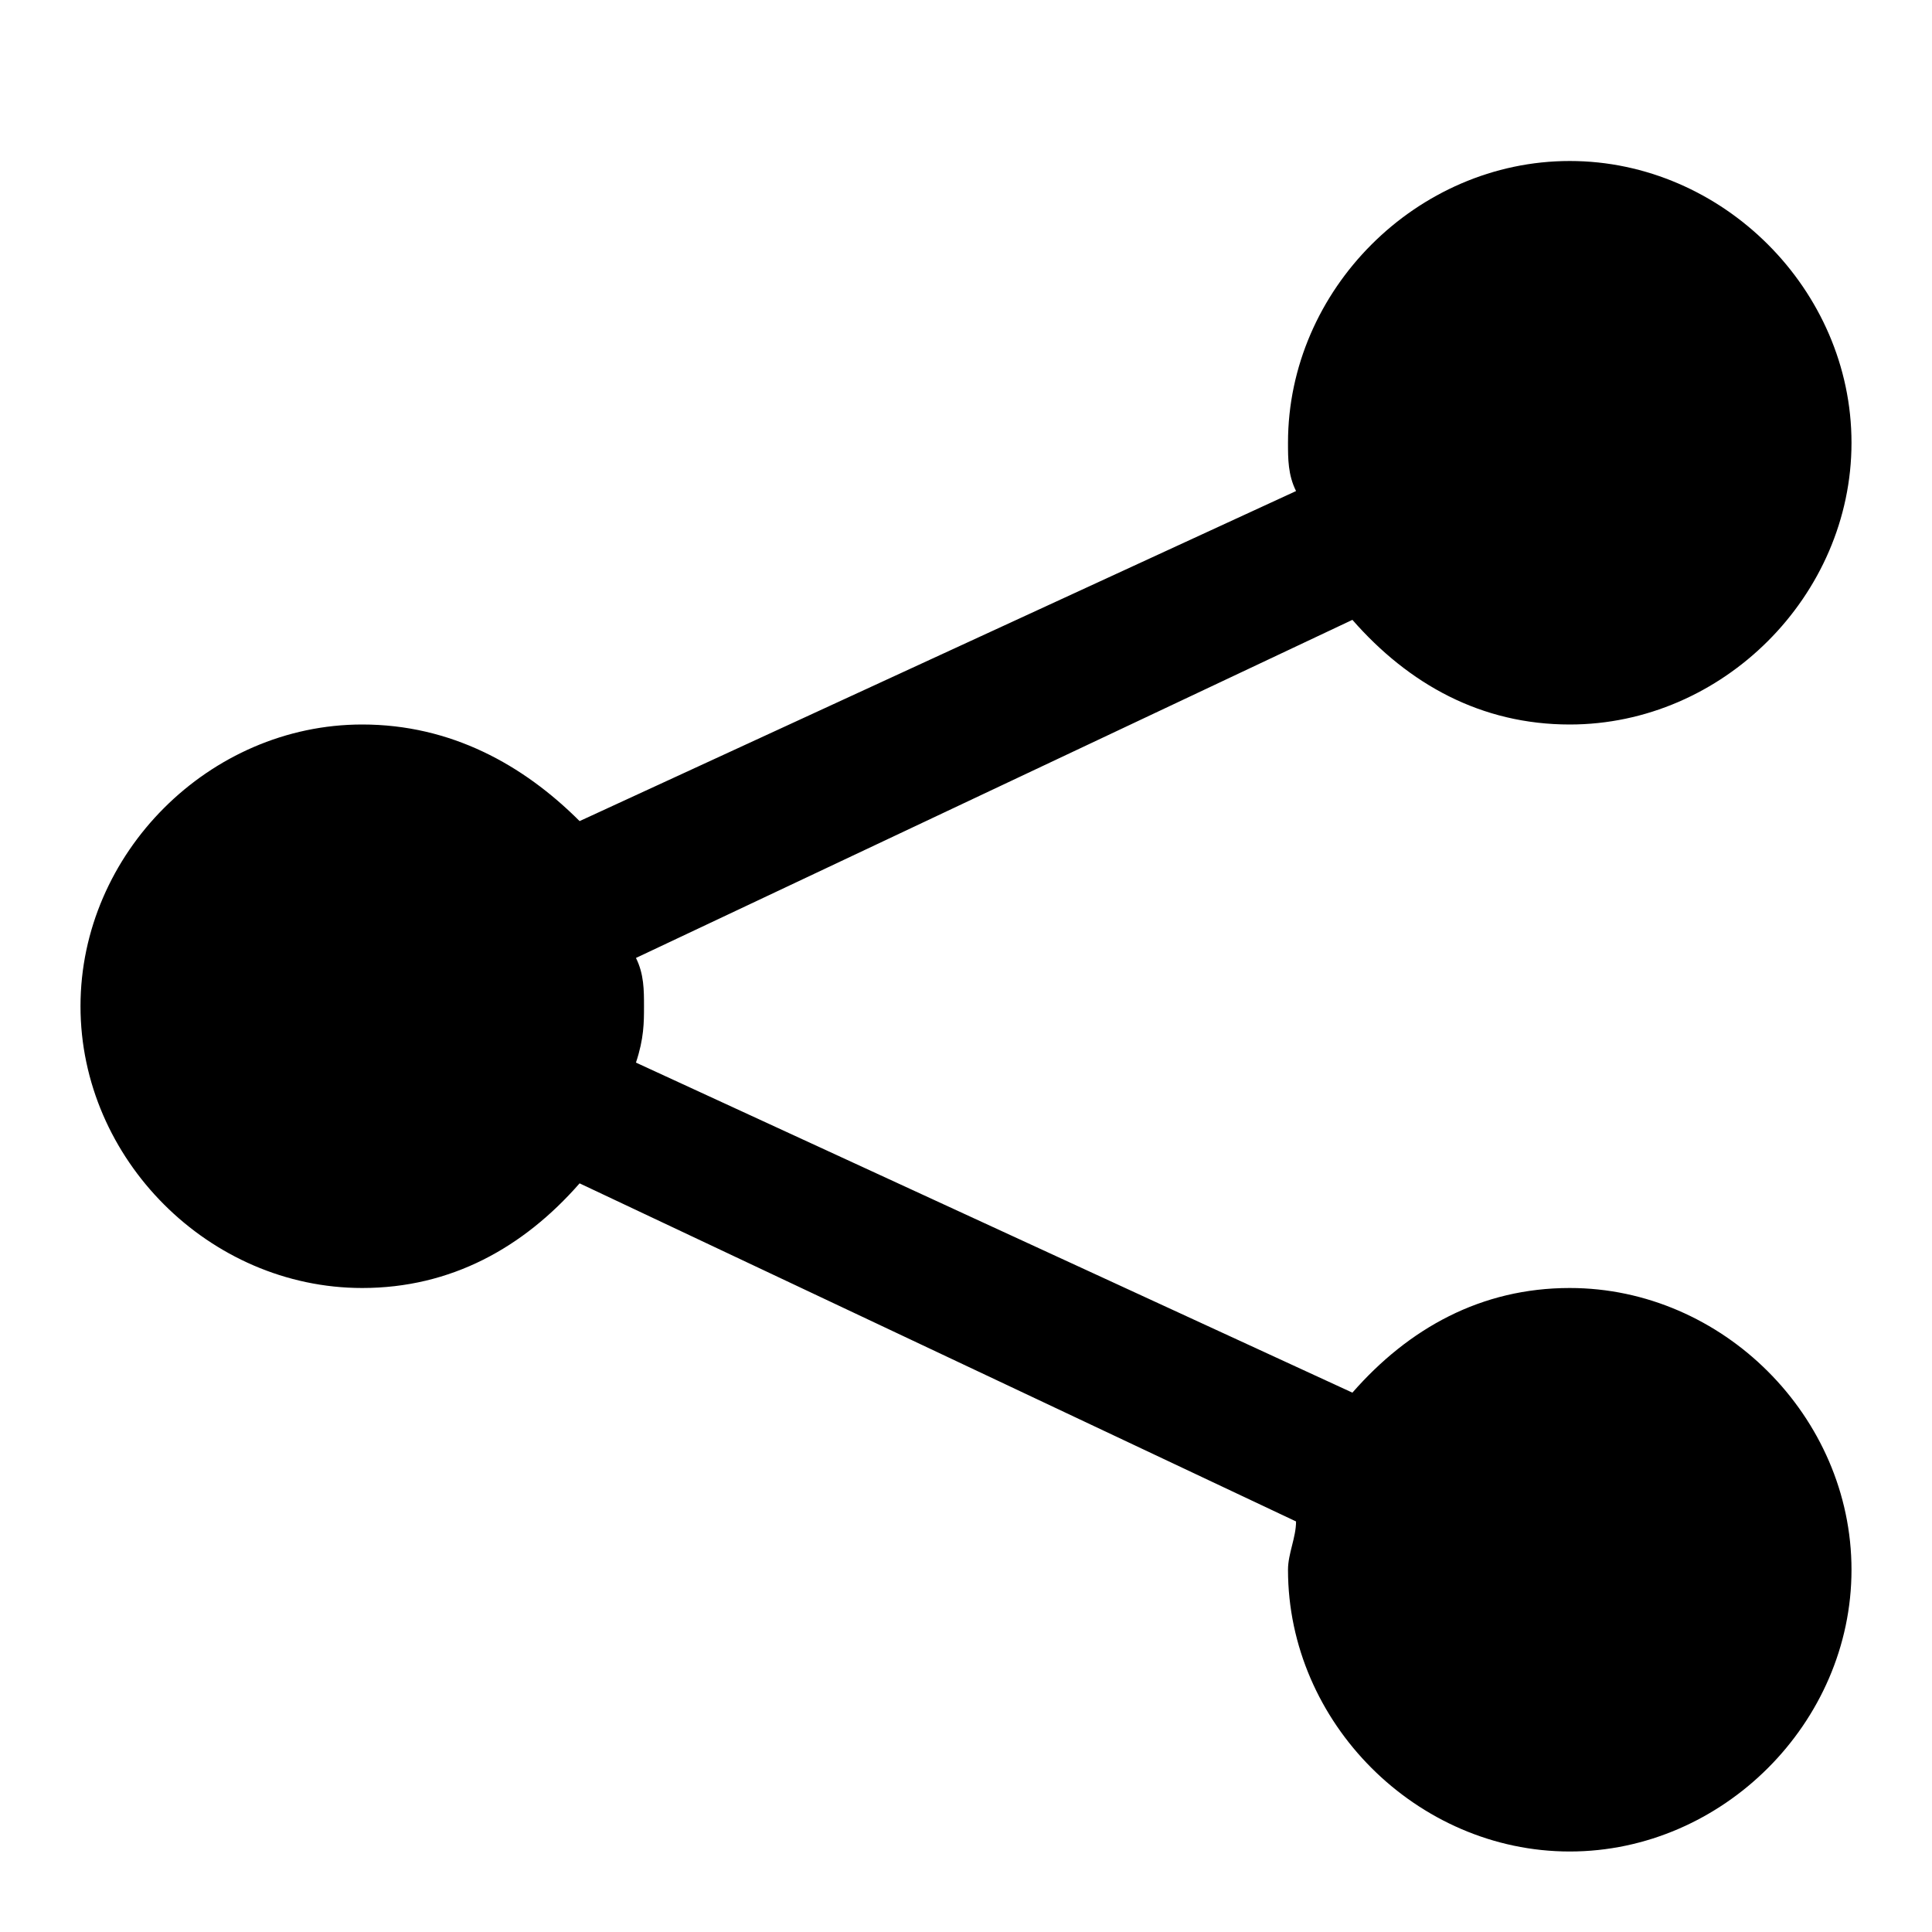
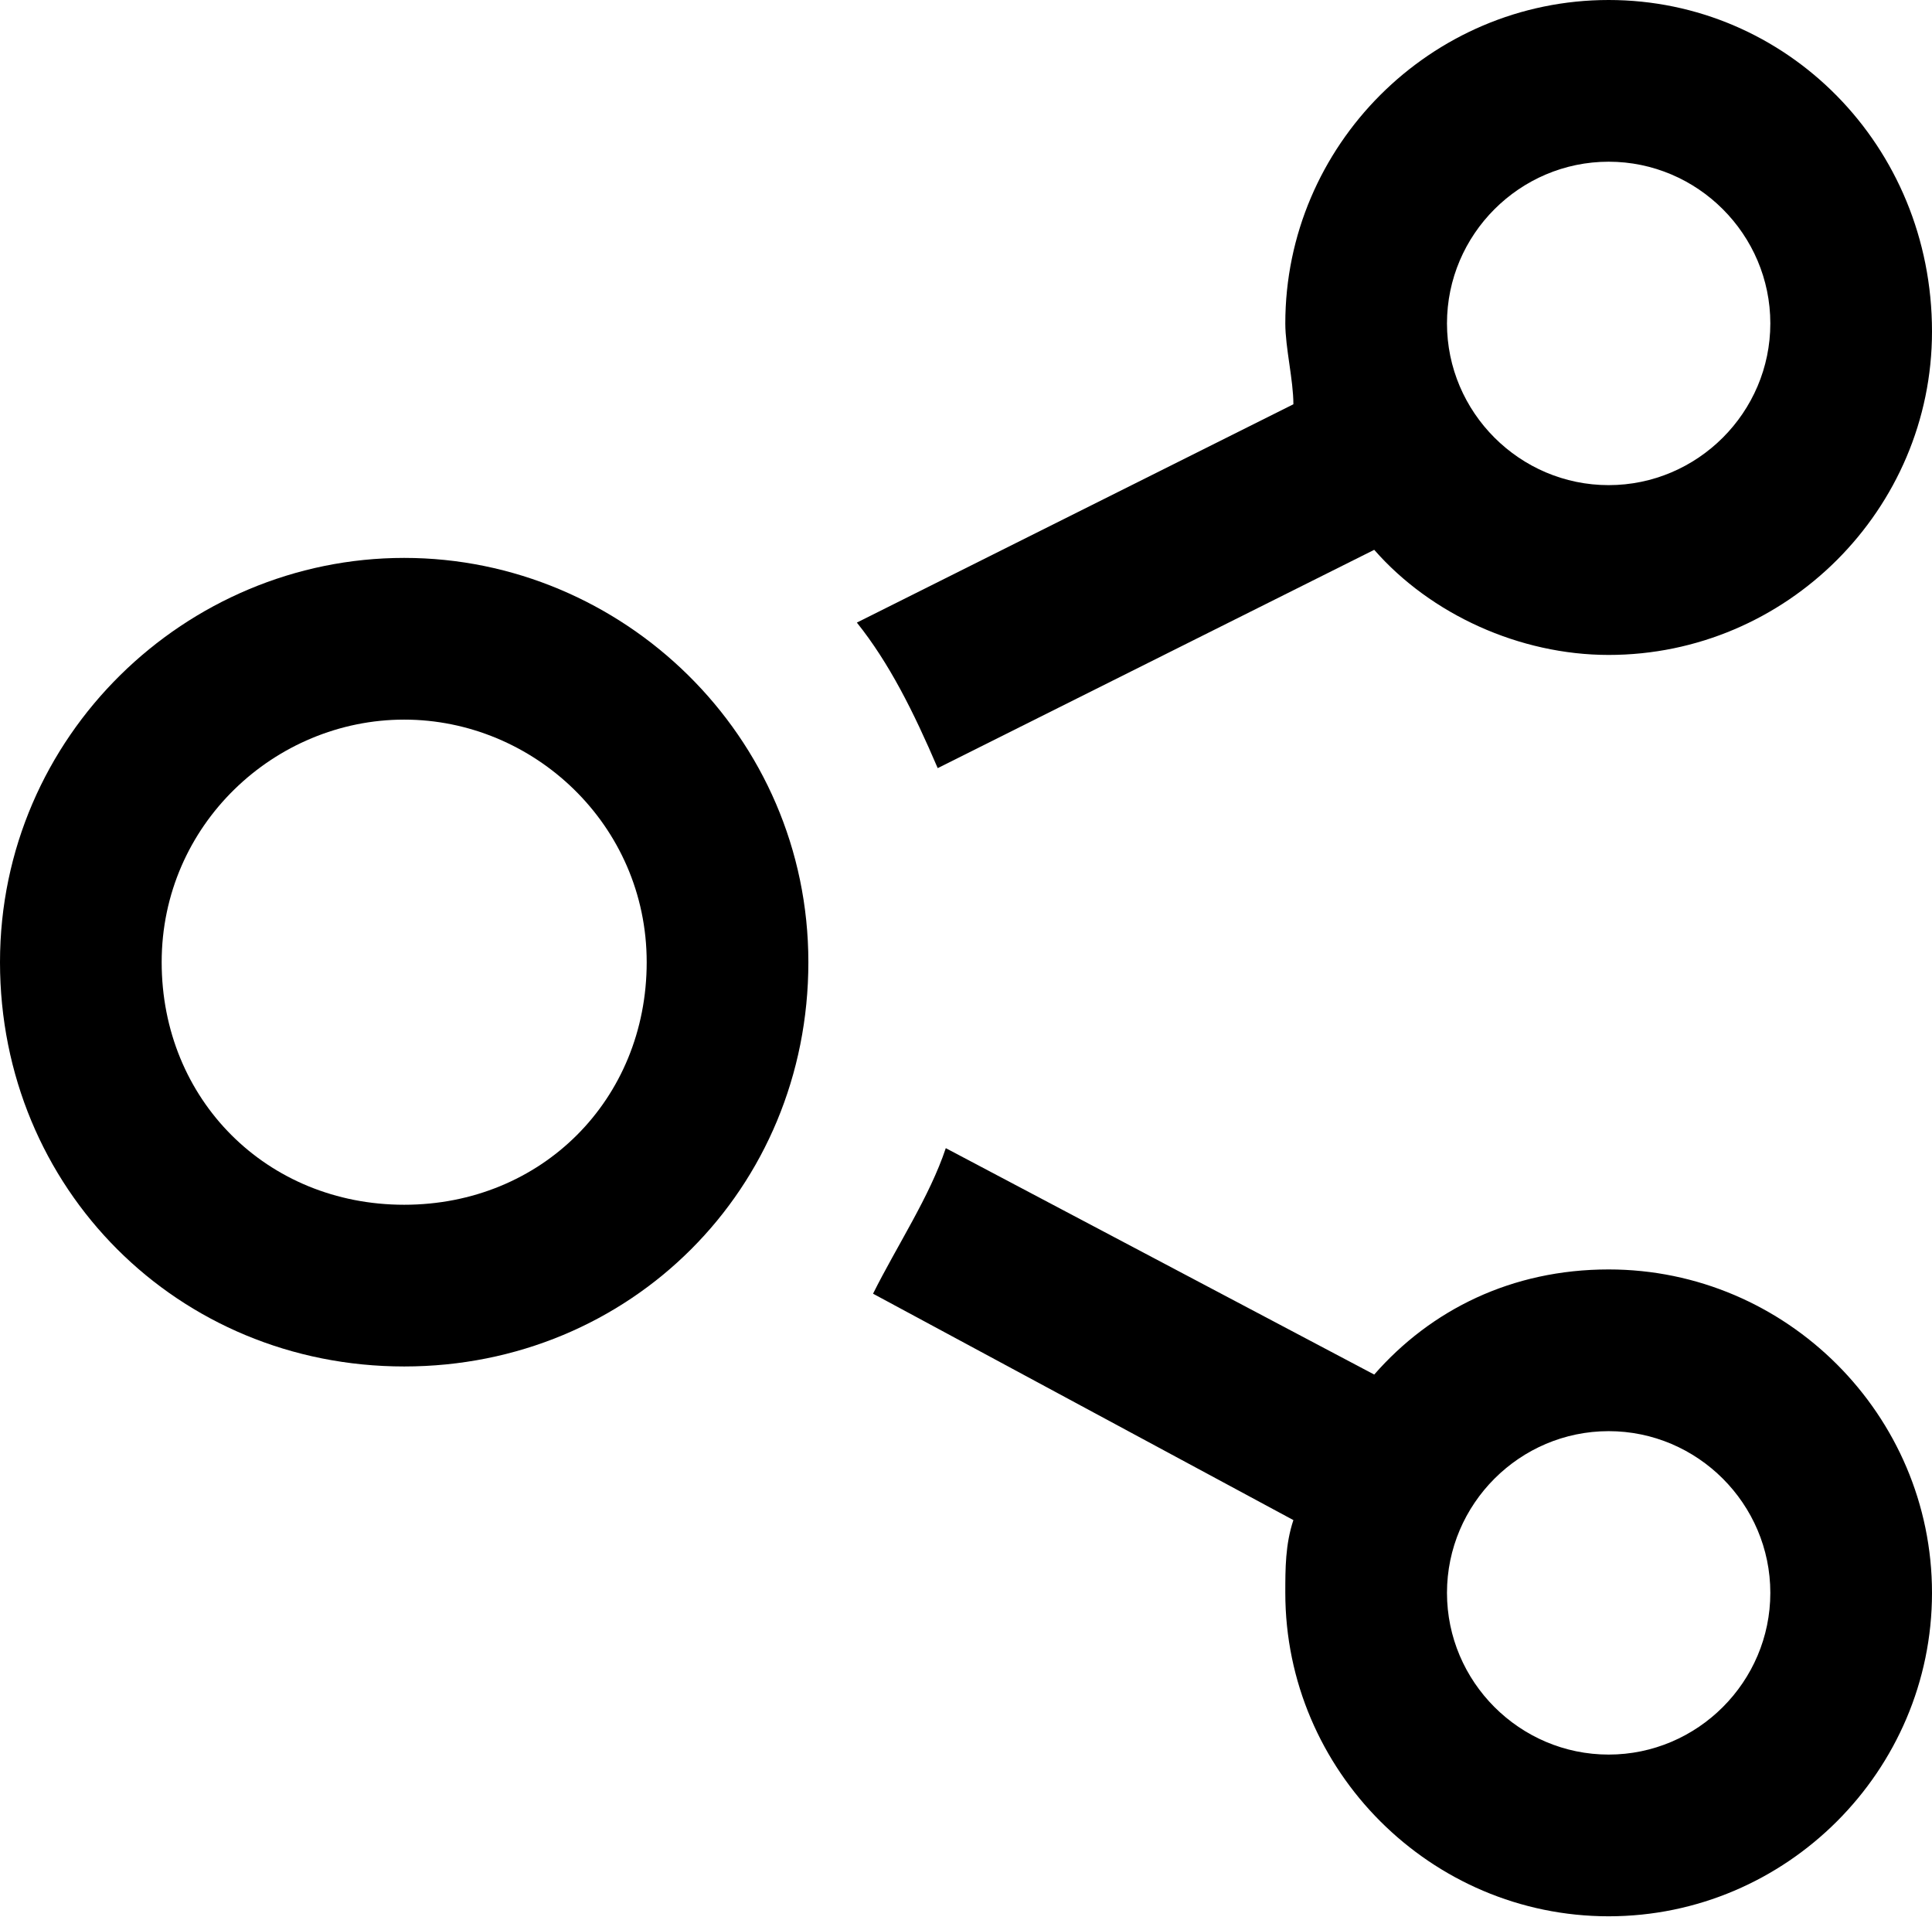
- <svg xmlns="http://www.w3.org/2000/svg" version="1.1" id="Ebene_1" x="0px" y="0px" width="24px" height="24px" viewBox="0 0 24 24" style="enable-background:new 0 0 24 24;" xml:space="preserve">
-   <path d="M19.5,16c-1.1,0-2,0.5-2.7,1.3l-8.9-4.1C8,12.9,8,12.7,8,12.5c0-0.2,0-0.4-0.1-0.6l8.9-4.2C17.5,8.5,18.4,9,19.5,9  C21.4,9,23,7.4,23,5.5C23,3.6,21.4,2,19.5,2S16,3.6,16,5.5c0,0.2,0,0.4,0.1,0.6l-8.9,4.1C6.5,9.5,5.6,9,4.5,9C2.6,9,1,10.6,1,12.5  C1,14.4,2.6,16,4.5,16c1.1,0,2-0.5,2.7-1.3l8.9,4.2c0,0.2-0.1,0.4-0.1,0.6c0,1.9,1.6,3.5,3.5,3.5s3.5-1.6,3.5-3.5  C23,17.6,21.4,16,19.5,16z" />
+ <svg xmlns="http://www.w3.org/2000/svg" version="1.1" id="Ebene_1" x="0px" y="0px" width="23.9px" height="23.7px" viewBox="12 10.2 23.9 23.7" style="enable-background:new 12 10.2 23.9 23.7;" xml:space="preserve">
+   <g>
+     <path d="M17,19.1c1.6,0,3,1.3,3,3c0,1.7-1.3,3-3,3s-3-1.3-3-3C14,20.4,15.4,19.1,17,19.1 M17,17.1c-2.7,0-5,2.2-5,5   c0,2.8,2.2,5,5,5s5-2.2,5-5C22,19.3,19.7,17.1,17,17.1L17,17.1z" />
+     <path d="M31.9,10.2c-2.2,0-4,1.8-4,4c0,0.3,0.1,0.7,0.1,1l-5.4,2.7c0.4,0.5,0.7,1.1,1,1.8L29,17c0.7,0.8,1.8,1.3,2.9,1.3   c2.2,0,4-1.8,4-4C35.9,12,34.1,10.2,31.9,10.2z M31.9,16.2c-1.1,0-2-0.9-2-2s0.9-2,2-2c1.1,0,2,0.9,2,2S33,16.2,31.9,16.2z" />
+     <path d="M31.9,25.9c-1.2,0-2.2,0.5-2.9,1.3l-5.3-2.8c-0.2,0.6-0.6,1.2-0.9,1.8L28,29c-0.1,0.3-0.1,0.6-0.1,0.9c0,2.2,1.8,4,4,4   s4-1.8,4-4S34.1,25.9,31.9,25.9z M31.9,31.9c-1.1,0-2-0.9-2-2c0-1.1,0.9-2,2-2c1.1,0,2,0.9,2,2C33.9,31,33,31.9,31.9,31.9z" />
+   </g>
</svg>
